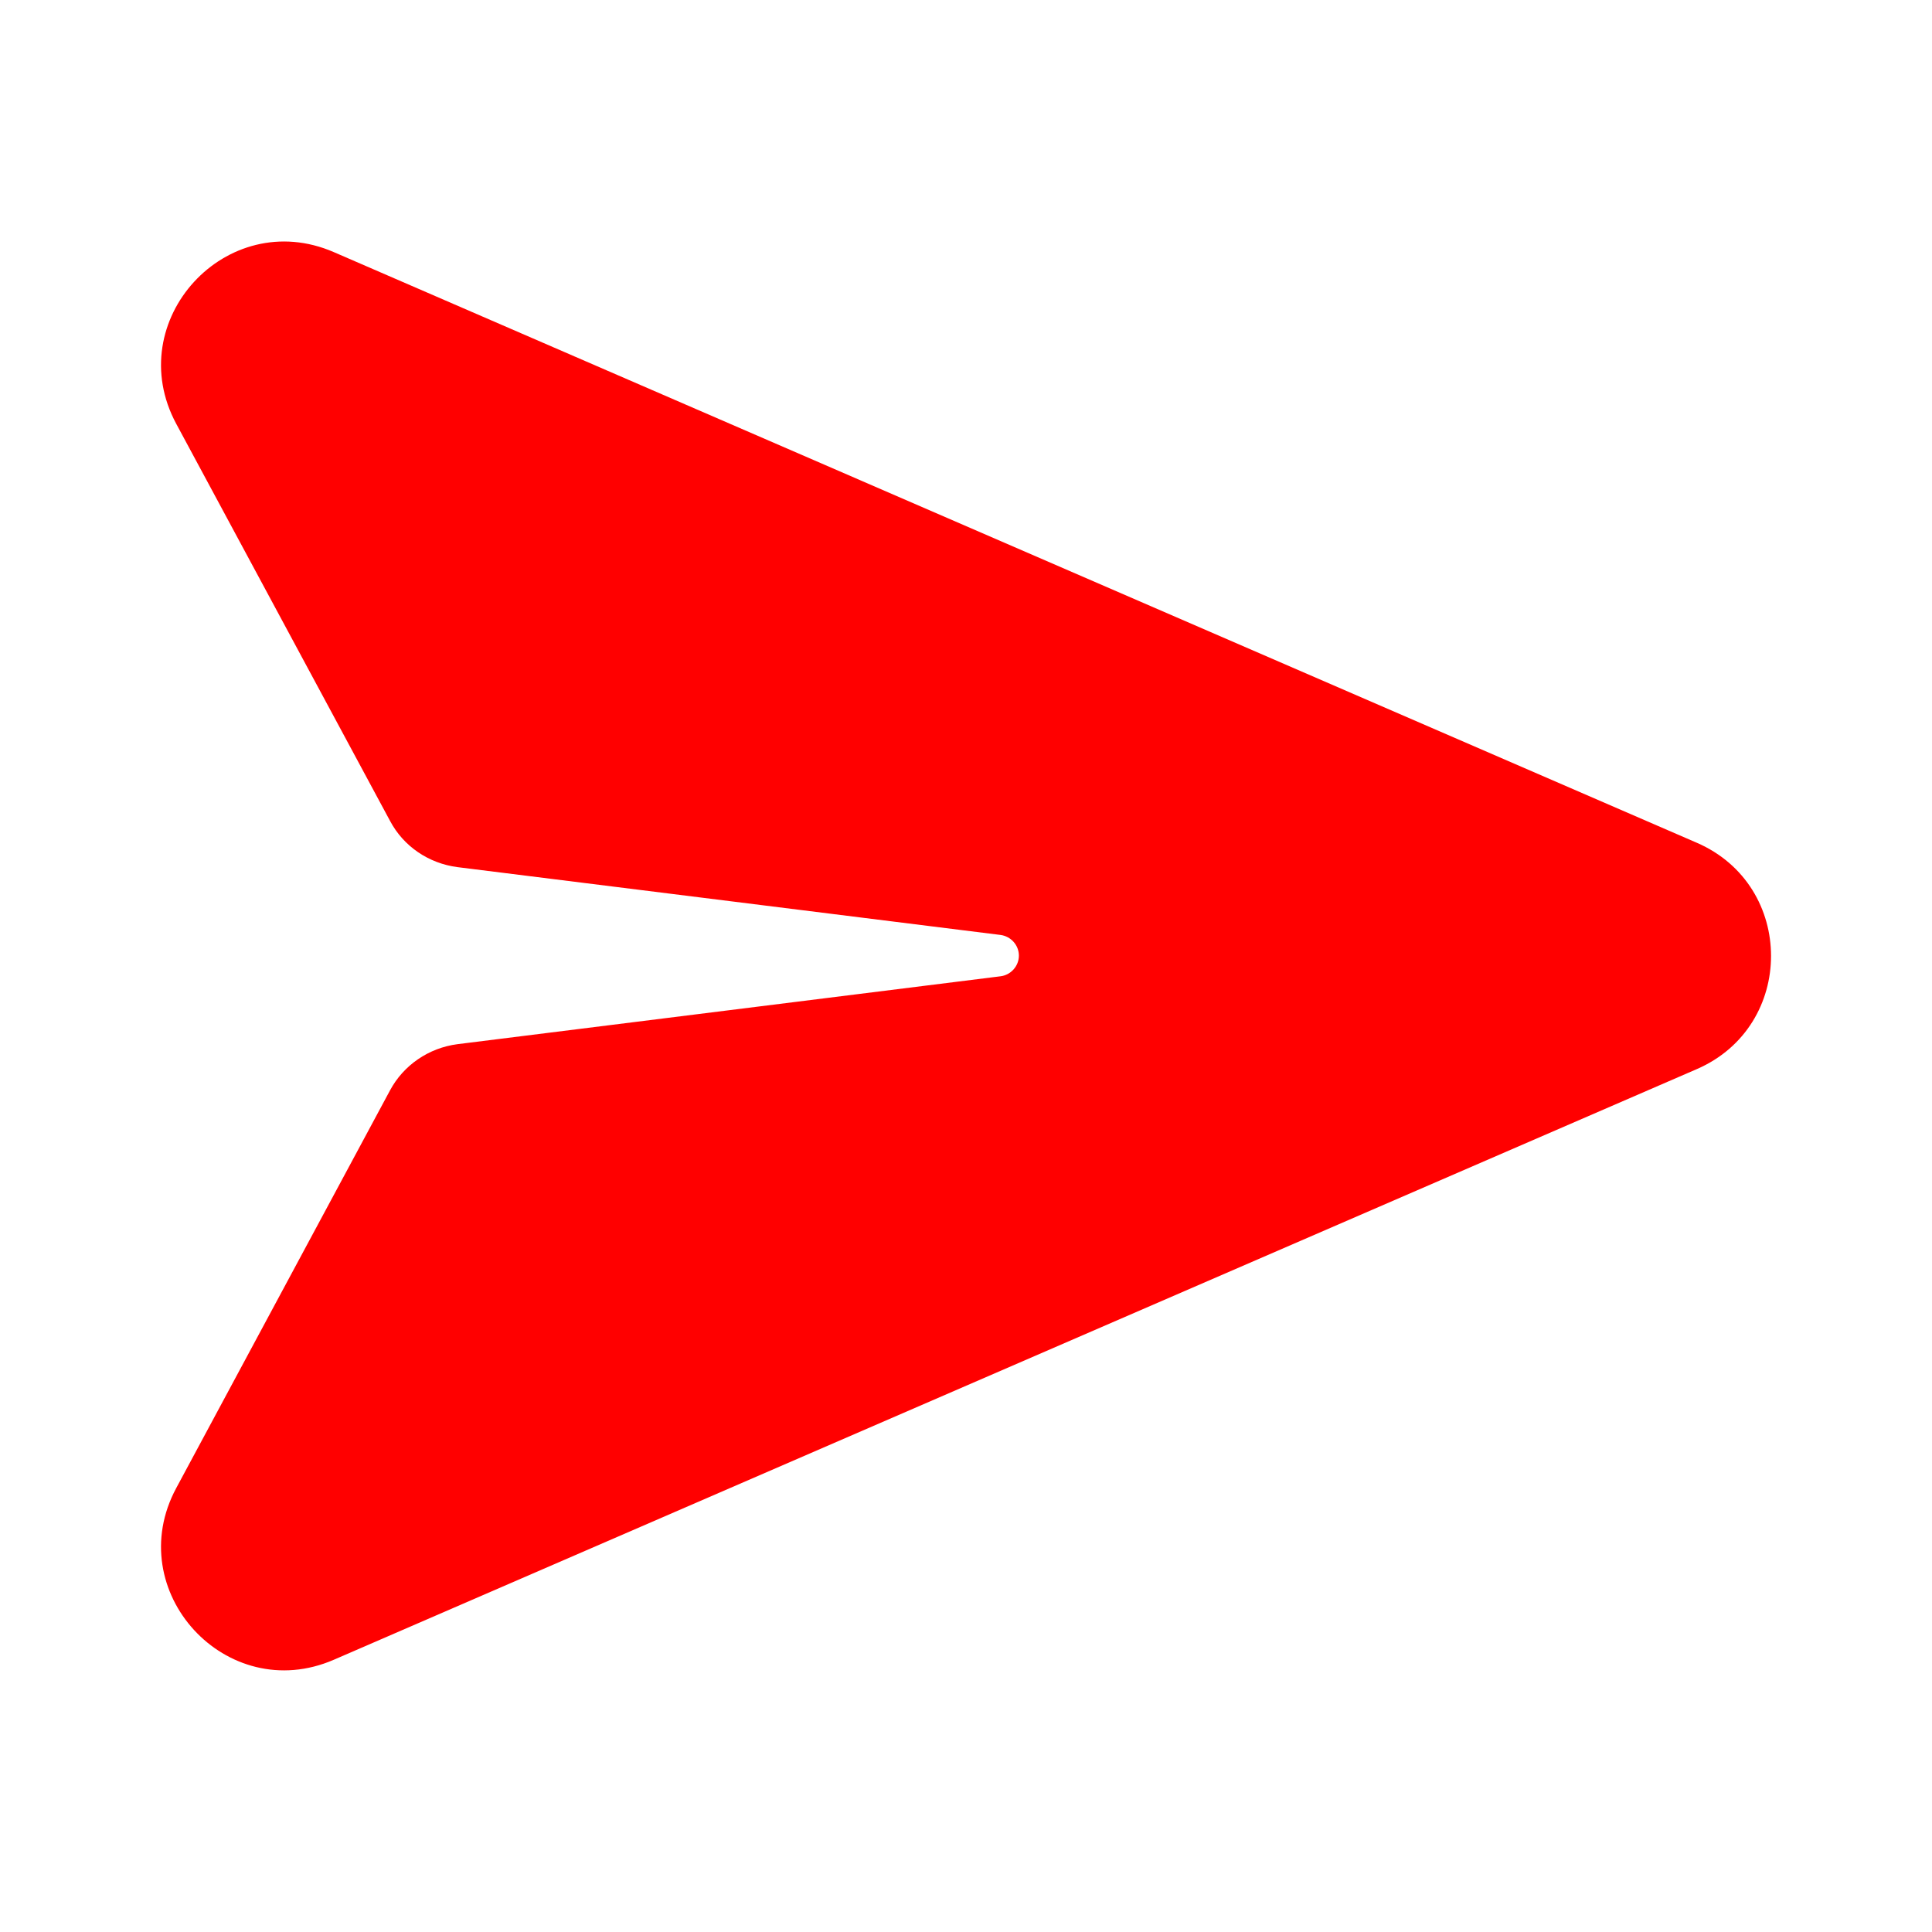
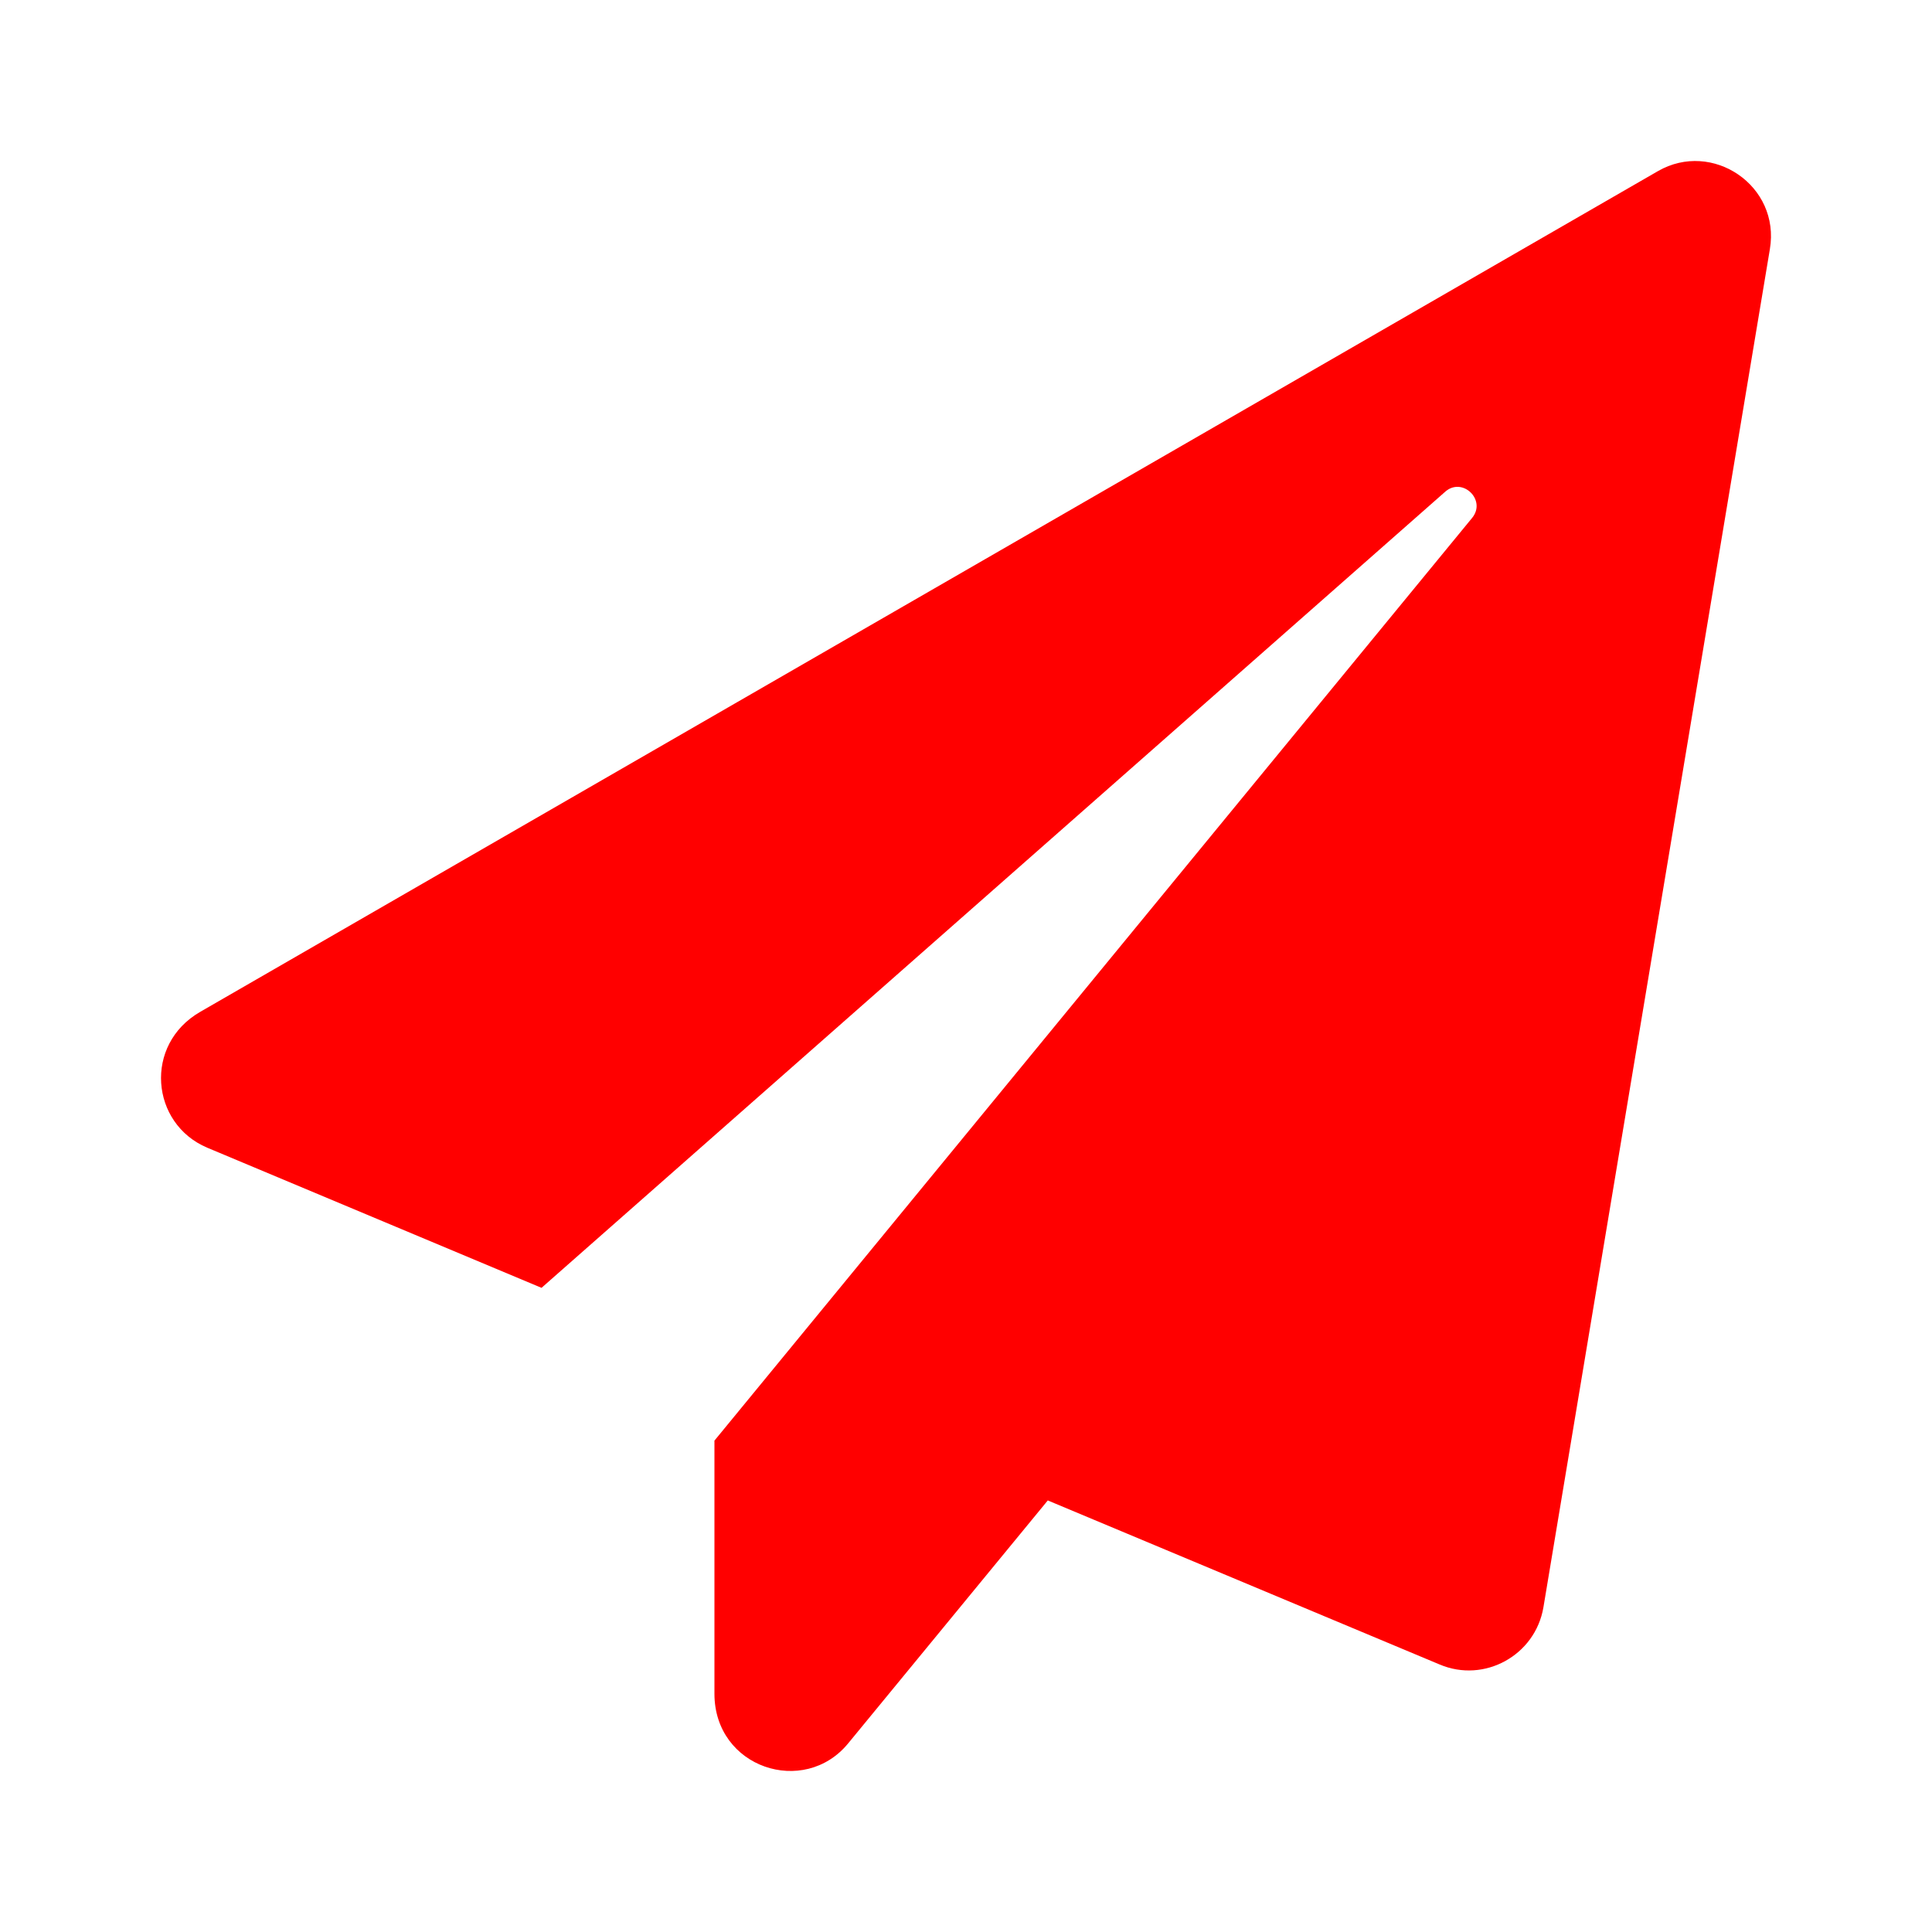
<svg xmlns="http://www.w3.org/2000/svg" width="24" height="24" viewBox="0 0 24 24" fill="none">
-   <g id="paperAirplane">
-     <path id="exportLayerAbove" d="M4.147 3.132C2.814 2.554 1.5 3.986 2.19 5.266L4.845 10.197C5.013 10.515 5.327 10.726 5.684 10.772L12.427 11.614C12.557 11.63 12.657 11.741 12.657 11.871C12.657 12.001 12.557 12.113 12.427 12.128L5.684 12.971C5.327 13.017 5.013 13.231 4.845 13.545L2.19 18.484C1.5 19.764 2.814 21.196 4.147 20.618L21.078 13.281C22.308 12.748 22.308 11.002 21.078 10.469L4.147 3.132Z" fill="#FF0000" />
-   </g>
+   <path d="M20.595 2.126L2.488 12.569C1.781 12.976 1.871 13.96 2.574 14.257L6.727 15.998L17.951 6.11C18.165 5.918 18.47 6.211 18.287 6.434L8.875 17.896V21.04C8.875 21.962 9.989 22.325 10.536 21.657L13.016 18.639L17.884 20.677C18.439 20.912 19.072 20.564 19.173 19.966L21.986 3.095C22.119 2.306 21.271 1.736 20.595 2.126Z" fill="#FF0000" />
</svg>
